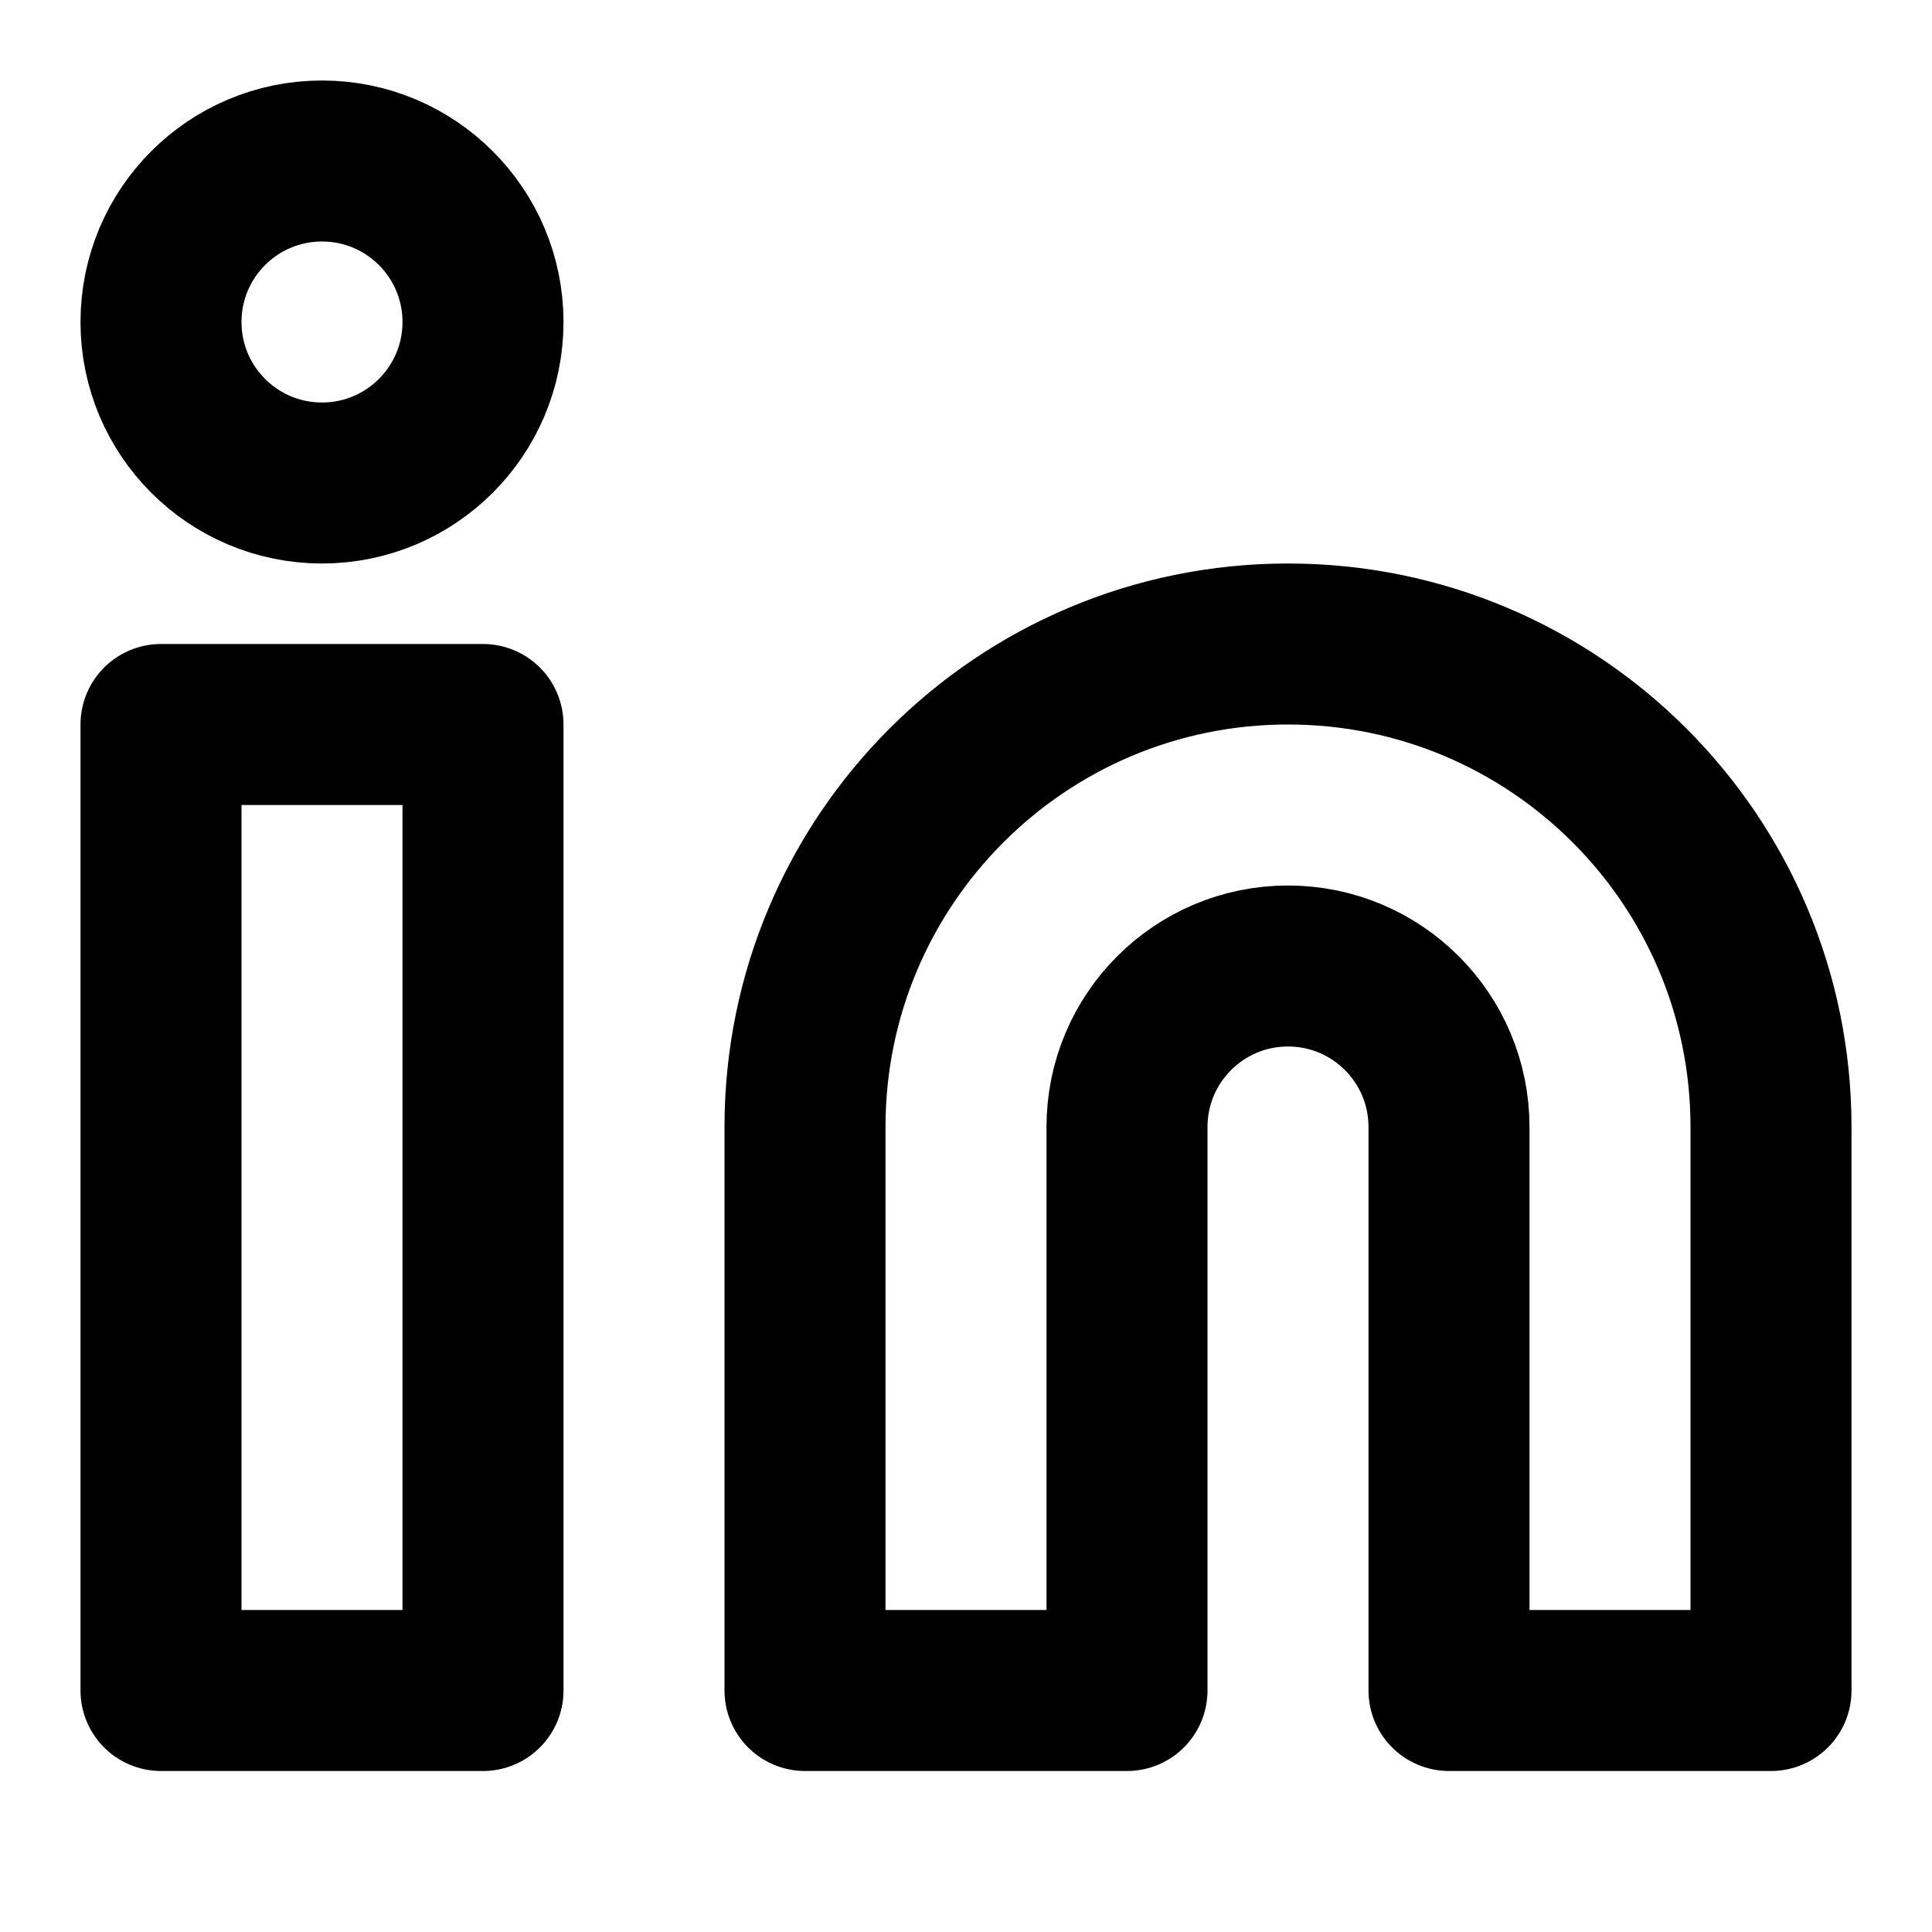
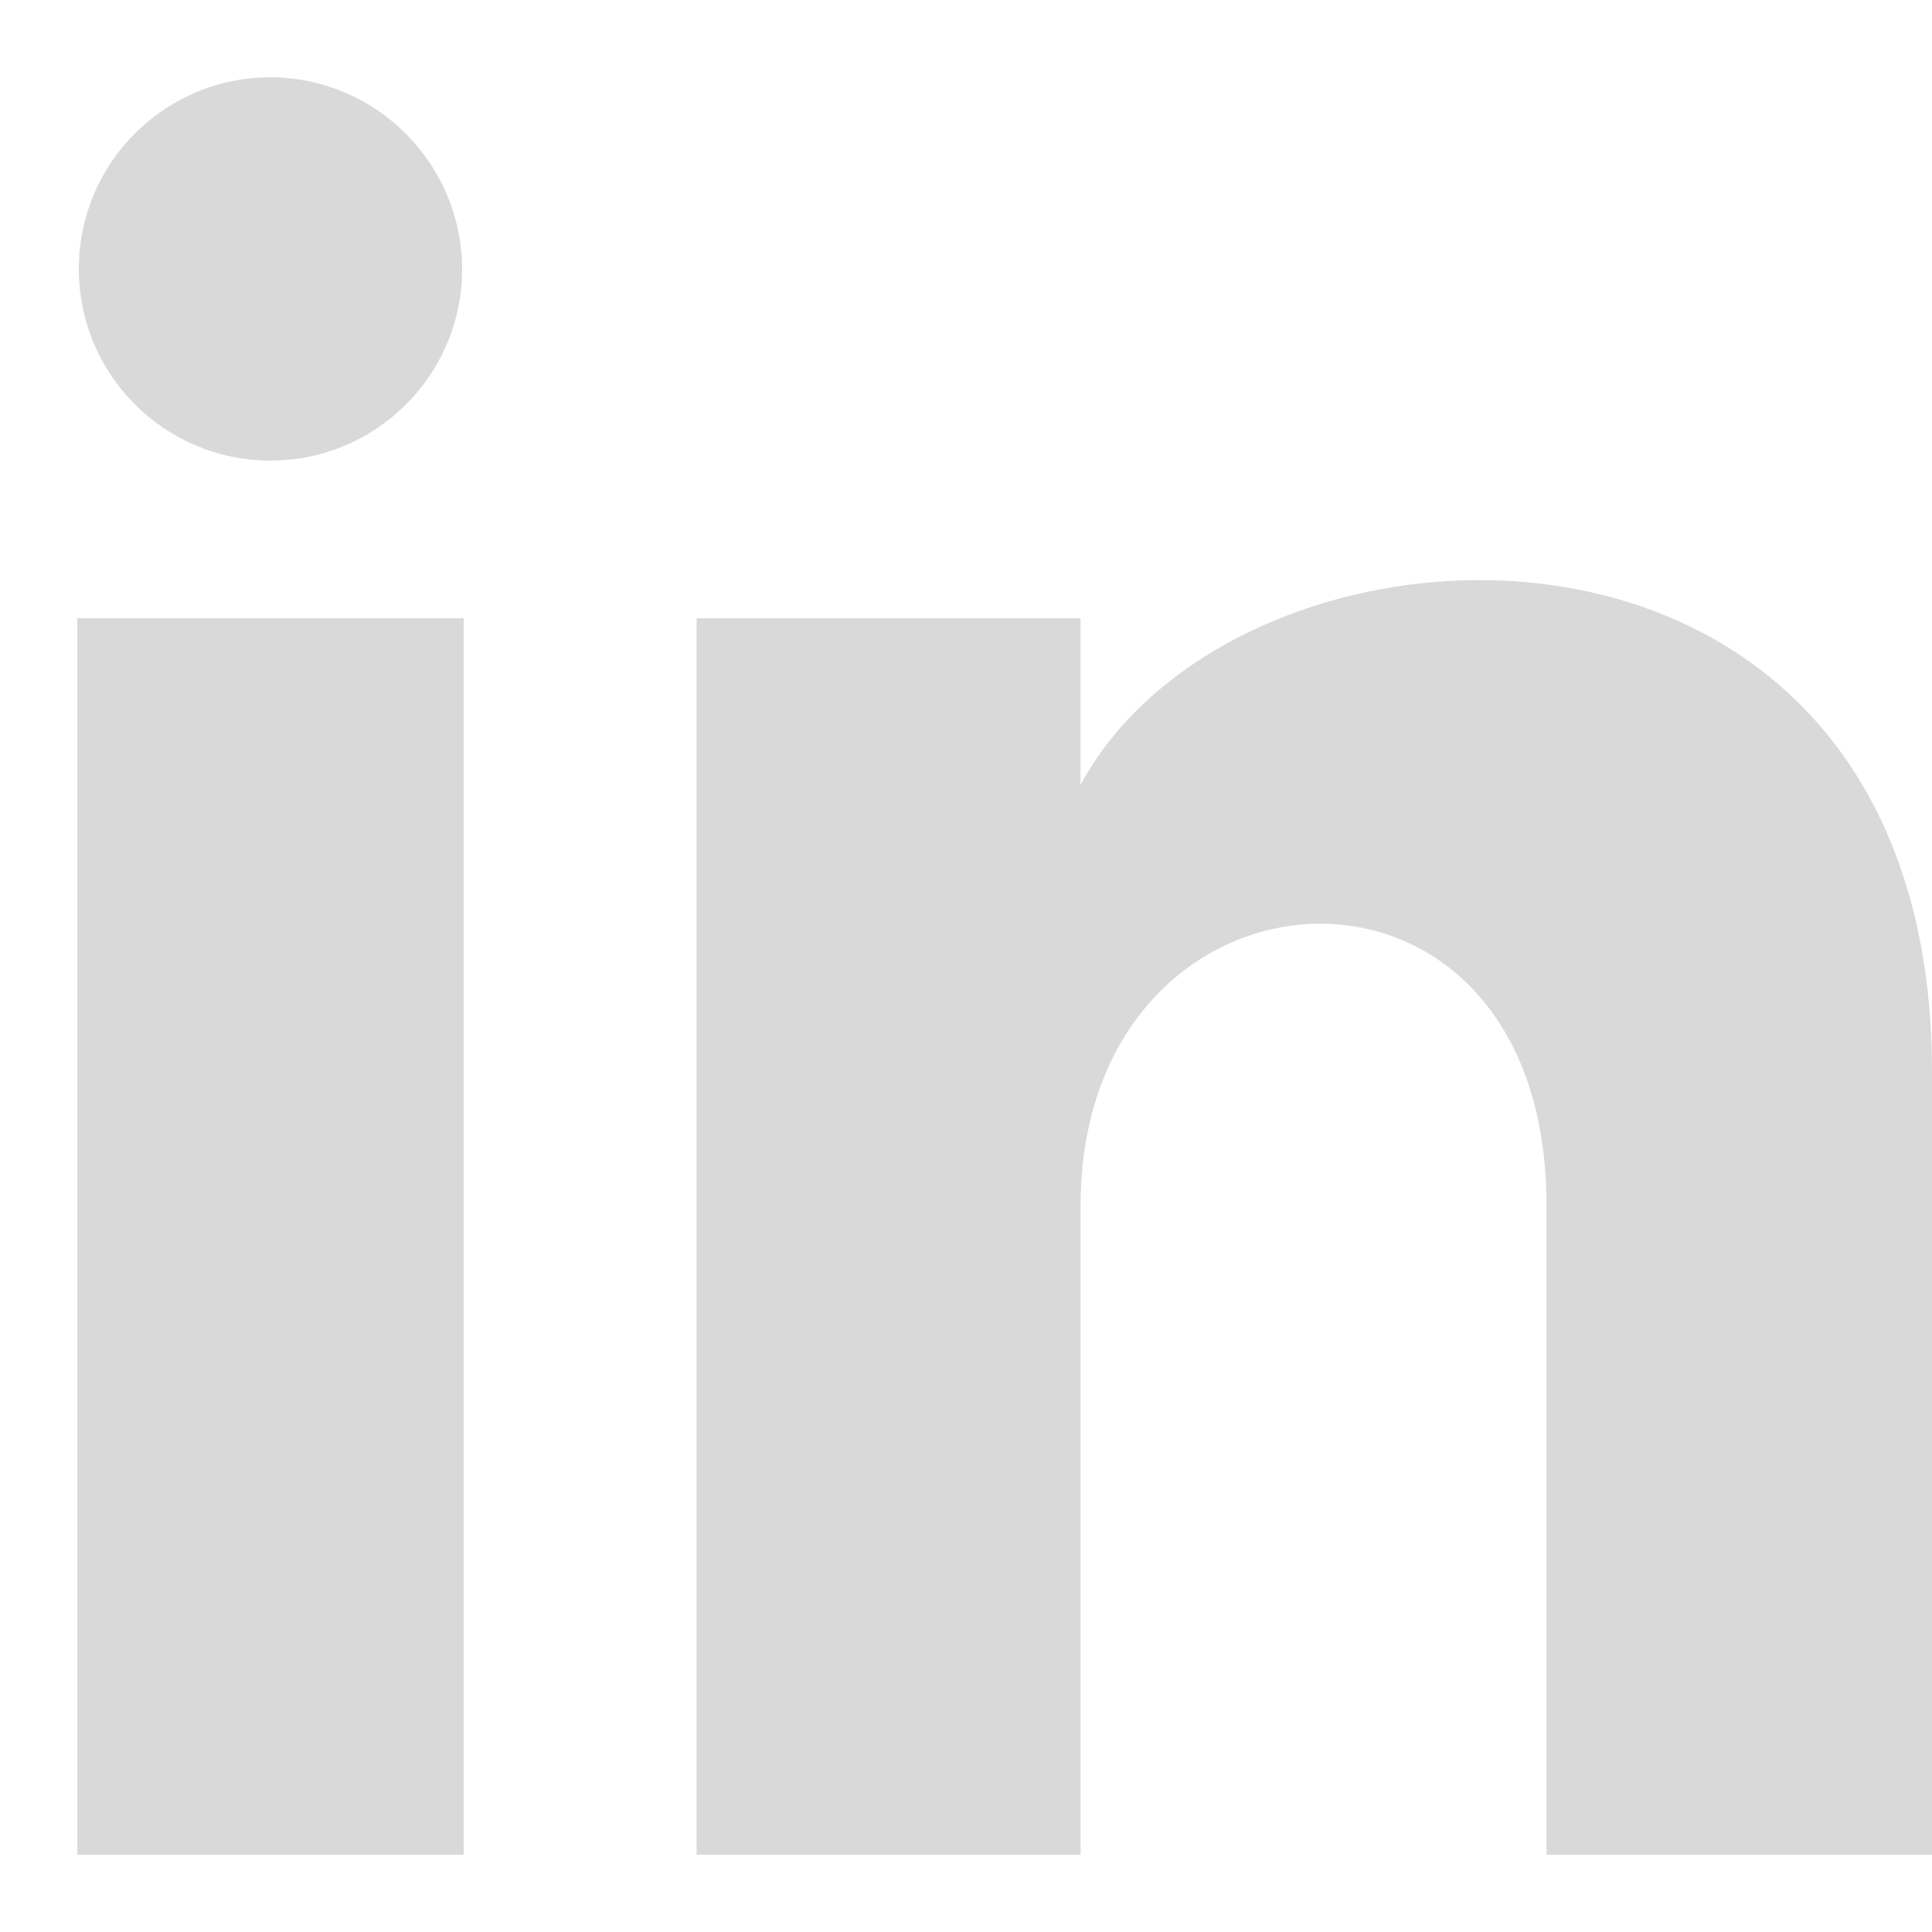
- <svg xmlns="http://www.w3.org/2000/svg" width="24" height="24" viewBox="0 0 24 24" fill="none" stroke="currentColor" stroke-width="2" stroke-linecap="round" stroke-linejoin="round" class="feather feather-linkedin">
-   <path d="M16 8a6 6 0 0 1 6 6v7h-4v-7a2 2 0 0 0-2-2 2 2 0 0 0-2 2v7h-4v-7a6 6 0 0 1 6-6z" />
-   <rect x="2" y="9" width="4" height="12" />
-   <circle cx="4" cy="4" r="2" />
+ <svg xmlns="http://www.w3.org/2000/svg" width="25" height="25" viewBox="0 0 25 25">
+   <defs>
+     <style>.aa{fill:#d9d9d9;}.b{fill:none;}</style>
+   </defs>
+   <g transform="translate(-104 -868)">
+     <path class="aa" d="M4.98,3.5A2.48,2.48,0,1,1,2.5,1,2.49,2.49,0,0,1,4.98,3.5ZM5,8H0V24H5Zm7.982,0H8.014V24h4.969V15.6c0-4.67,6.029-5.052,6.029,0V24H24V13.869c0-7.88-8.922-7.593-11.018-3.714V8Z" transform="translate(105 868)" />
+   </g>
</svg>
